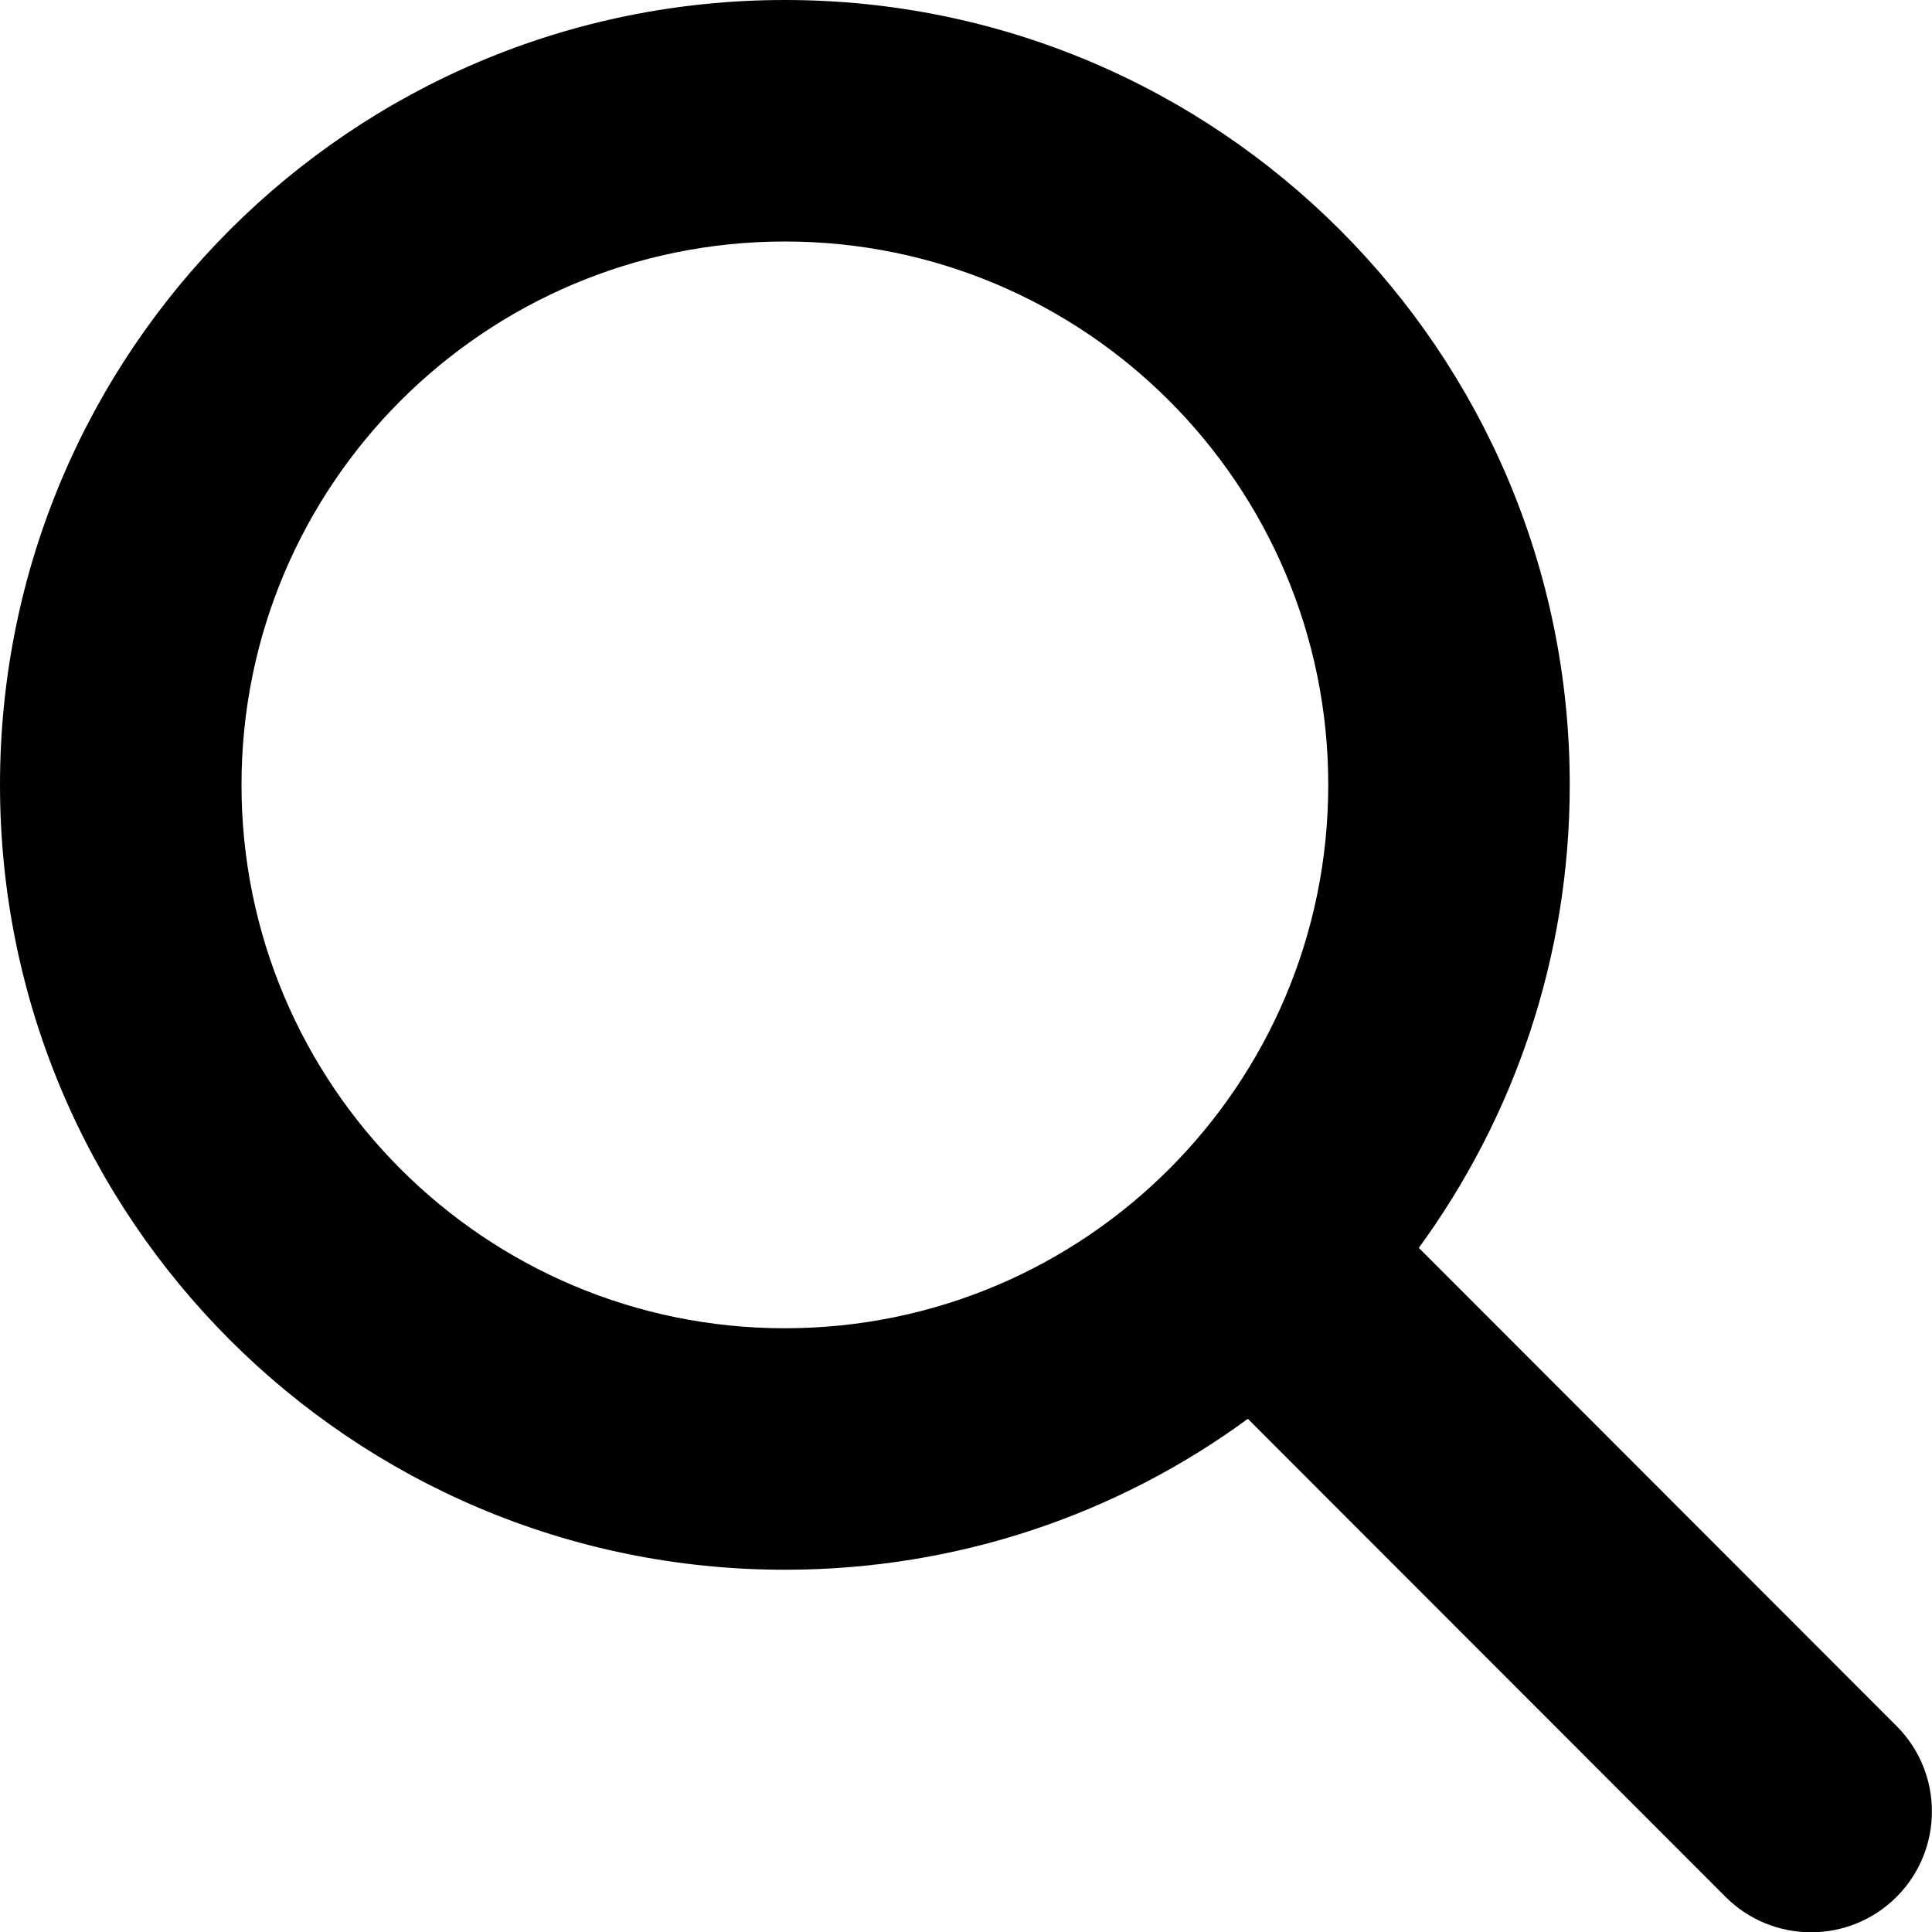
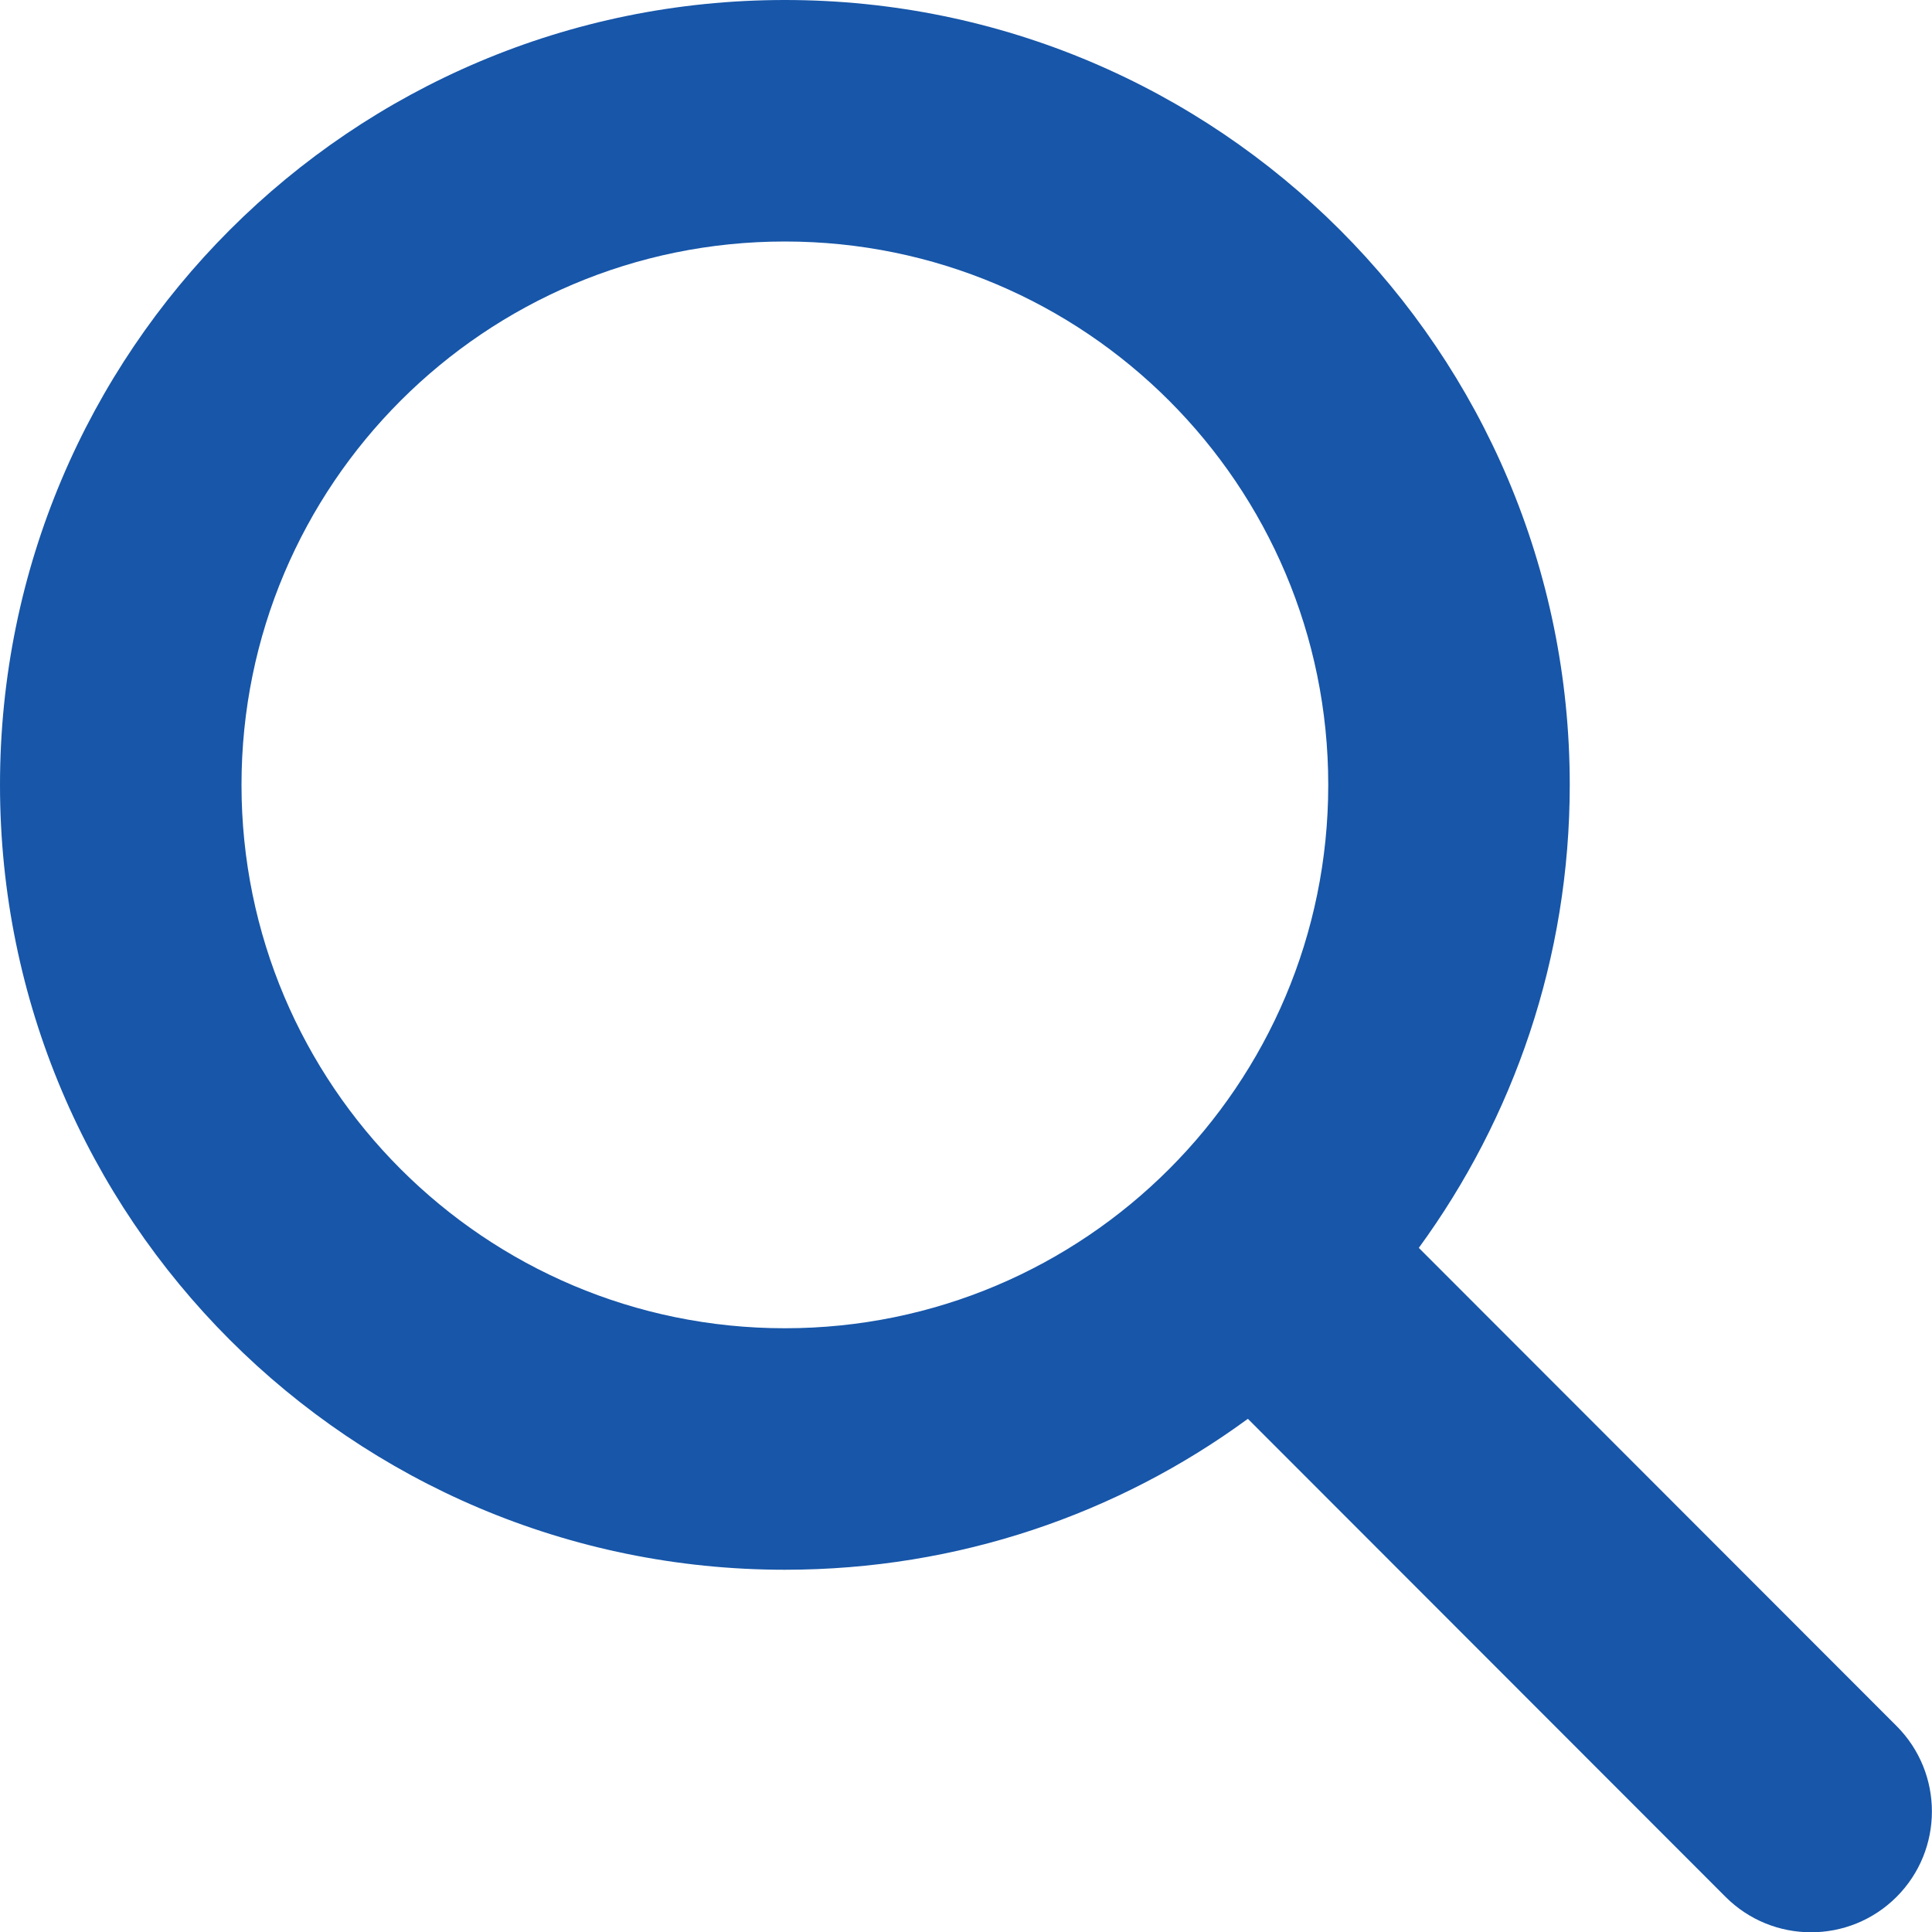
<svg xmlns="http://www.w3.org/2000/svg" viewBox="0 0 512 512">
-   <path d="M416 208c0 45.9-14.9 88.3-40 122.7L502.6 457.4c12.5 12.5 12.5 32.8 0 45.3s-32.8 12.5-45.3 0L330.7 376c-34.4 25.2-76.8 40-122.7 40C93.1 416 0 322.9 0 208S93.1 0 208 0S416 93.1 416 208zM208 352a144 144 0 1 0 0-288 144 144 0 1 0 0 288z" />
+   <path d="M416 208c0 45.9-14.9 88.3-40 122.7L502.6 457.4c12.5 12.5 12.5 32.8 0 45.3s-32.8 12.5-45.3 0L330.7 376c-34.4 25.2-76.8 40-122.7 40C93.1 416 0 322.9 0 208S93.1 0 208 0S416 93.1 416 208zM208 352a144 144 0 1 0 0-288 144 144 0 1 0 0 288z" fill="#1756a9" />
</svg>
